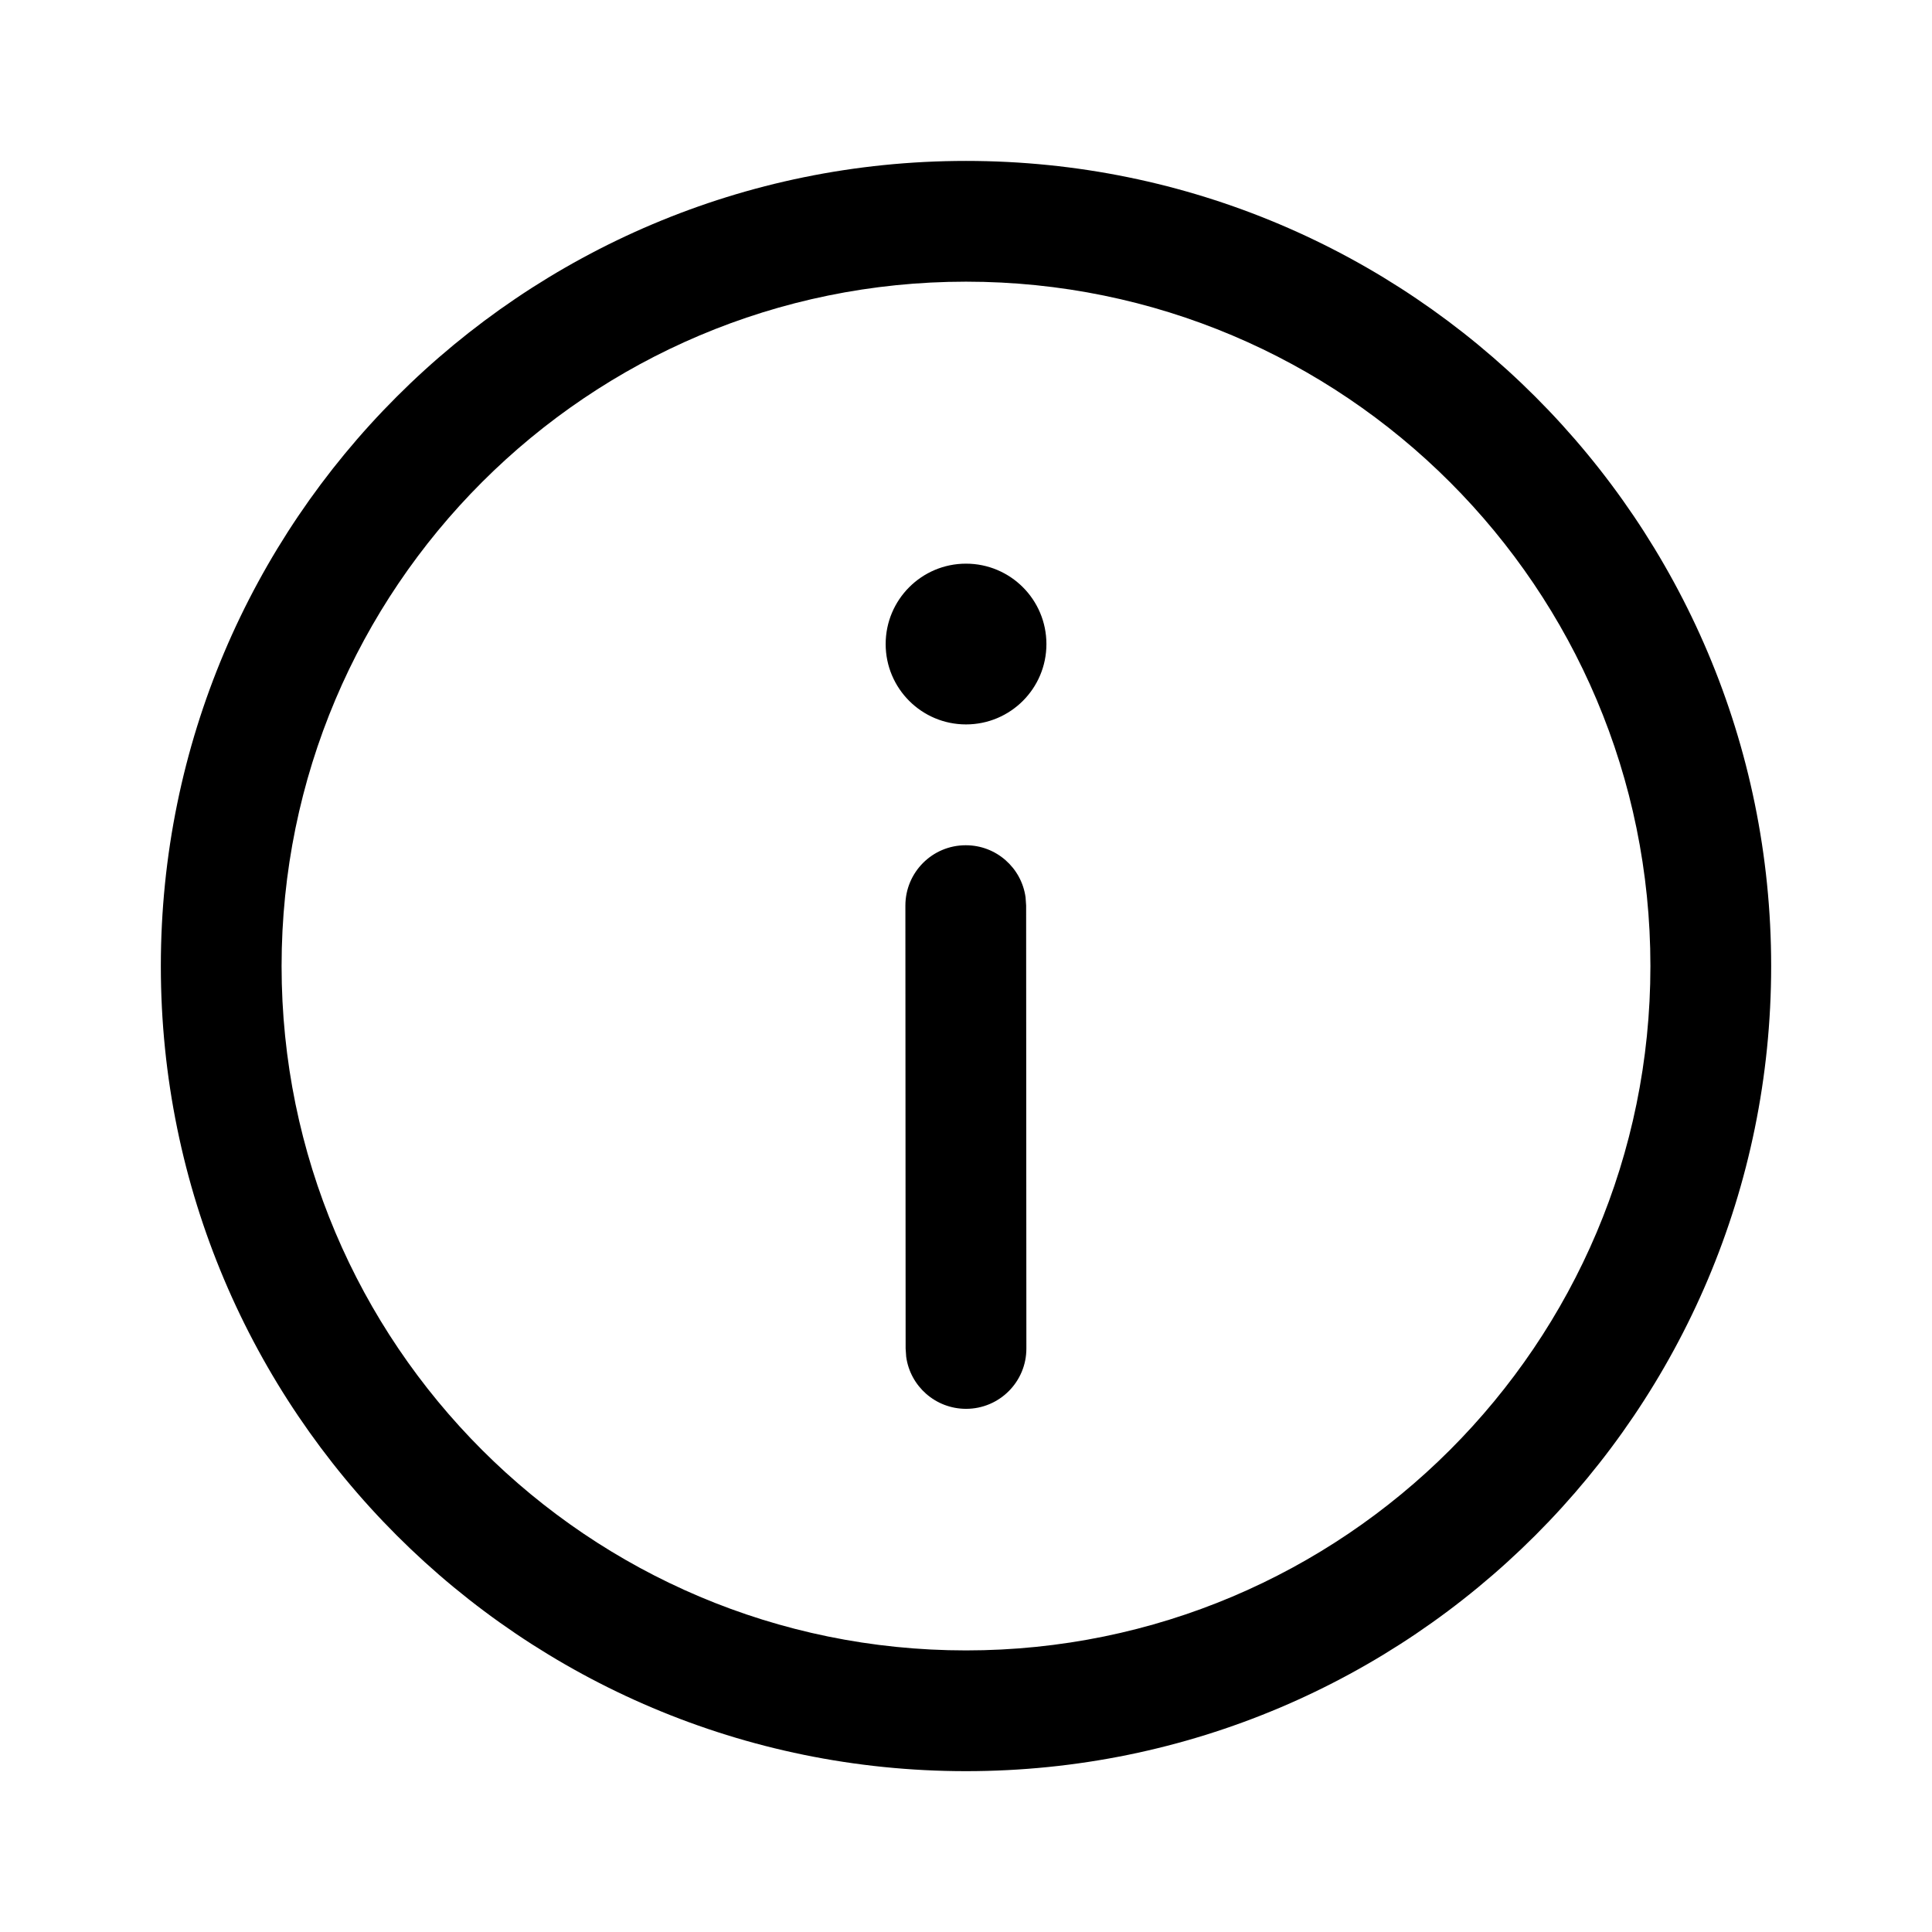
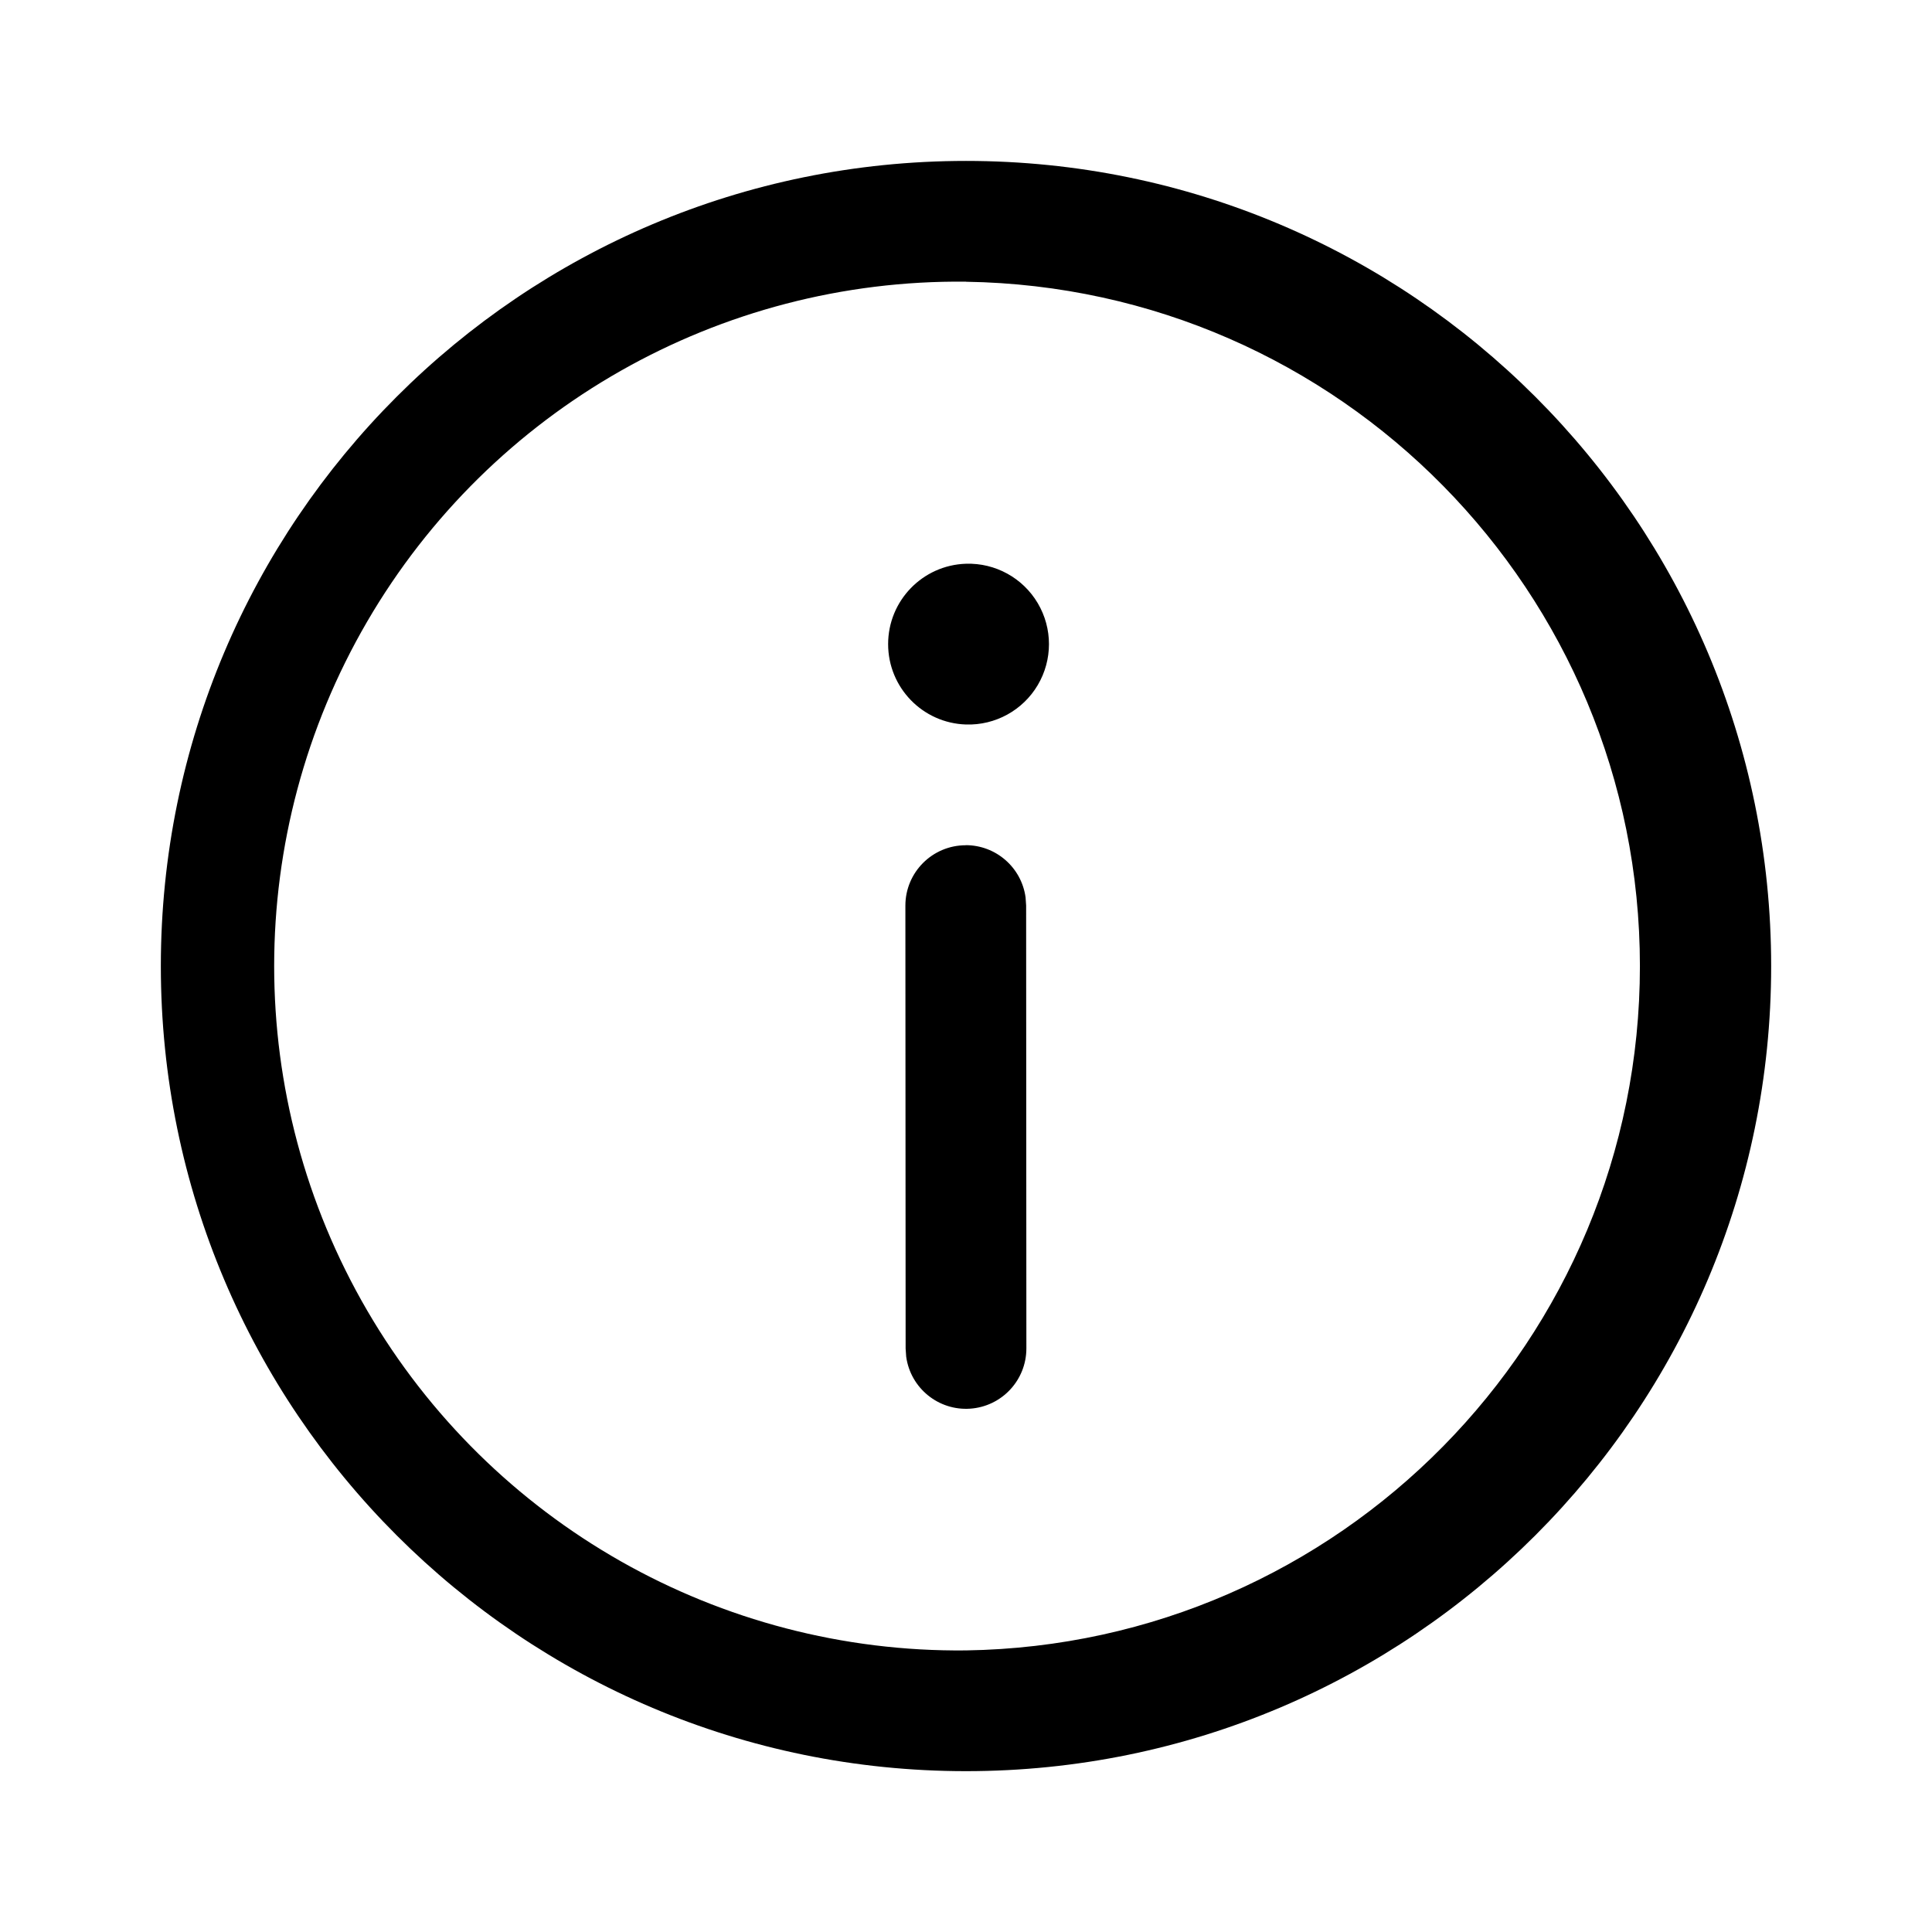
- <svg xmlns="http://www.w3.org/2000/svg" width="24" height="24" viewBox="0 0 24 24" fill="none">
-   <path d="M12 1.999C17.524 1.999 22.002 6.477 22.002 12.001C22.002 17.524 17.524 22.002 12 22.002C6.476 22.002 1.998 17.524 1.998 12.001C1.998 6.477 6.476 1.999 12 1.999ZM12 3.499C7.305 3.499 3.498 7.305 3.498 12.001C3.498 16.696 7.305 20.502 12 20.502C16.695 20.502 20.502 16.696 20.502 12.001C20.502 7.305 16.695 3.499 12 3.499ZM11.996 10.5C12.376 10.499 12.69 10.781 12.74 11.147L12.747 11.249L12.75 16.751C12.751 17.165 12.415 17.501 12.001 17.501C11.621 17.501 11.307 17.22 11.257 16.854L11.25 16.752L11.247 11.25C11.247 10.836 11.582 10.5 11.996 10.5ZM12 7.002C12.552 7.002 12.999 7.449 12.999 8.001C12.999 8.552 12.552 8.999 12 8.999C11.449 8.999 11.002 8.552 11.002 8.001C11.002 7.449 11.449 7.002 12 7.002Z" fill="currentColor" />
+ <svg xmlns="http://www.w3.org/2000/svg" width="24" height="24" fill="none">
+   <path fill="currentColor" d="M12 1.999c5.524 0 10.002 4.478 10.002 10.002 0 5.523-4.478 10.001-10.002 10.001-5.524 0-10.002-4.478-10.002-10.001C1.998 6.477 6.476 1.999 12 1.999Zm0 1.5a8.502 8.502 0 1 0 0 17.003A8.502 8.502 0 0 0 12 3.5Zm-.004 7a.75.75 0 0 1 .744.648l.007.102.003 5.502a.75.75 0 0 1-1.493.102l-.007-.101-.003-5.502a.75.75 0 0 1 .75-.75ZM12 7.003a.999.999 0 1 1 0 1.997.999.999 0 0 1 0-1.997Z" />
</svg>
